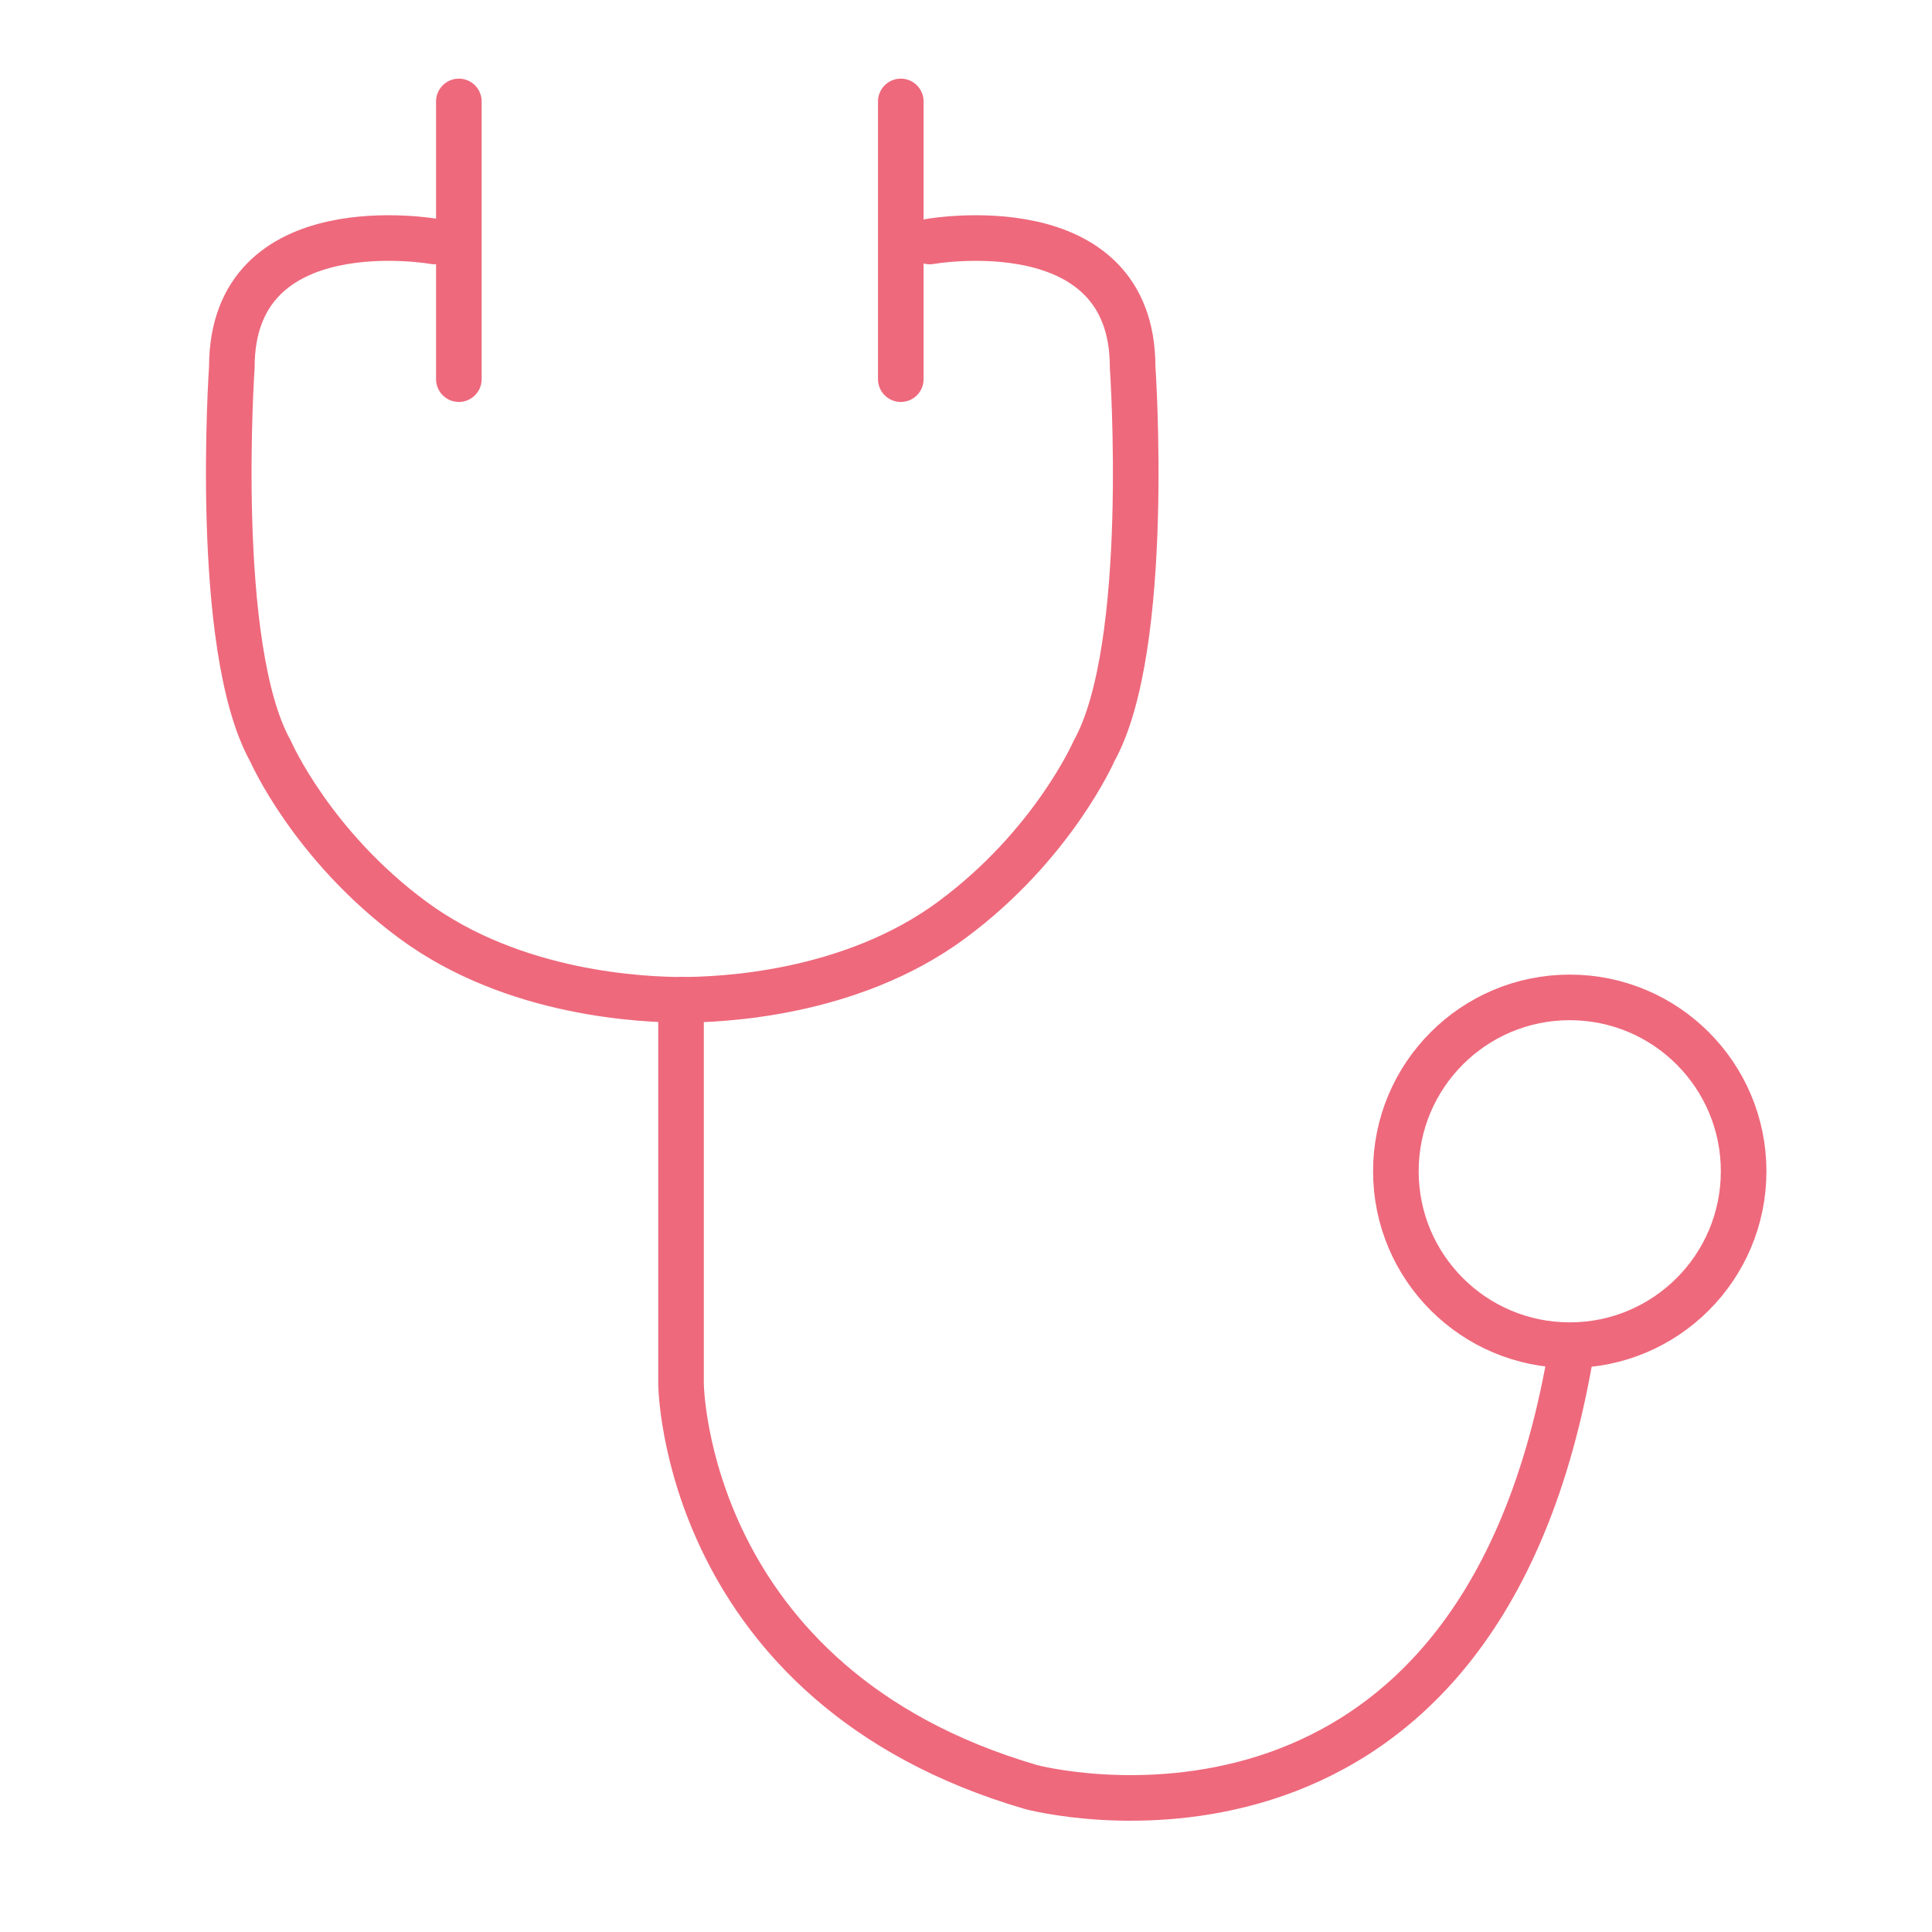
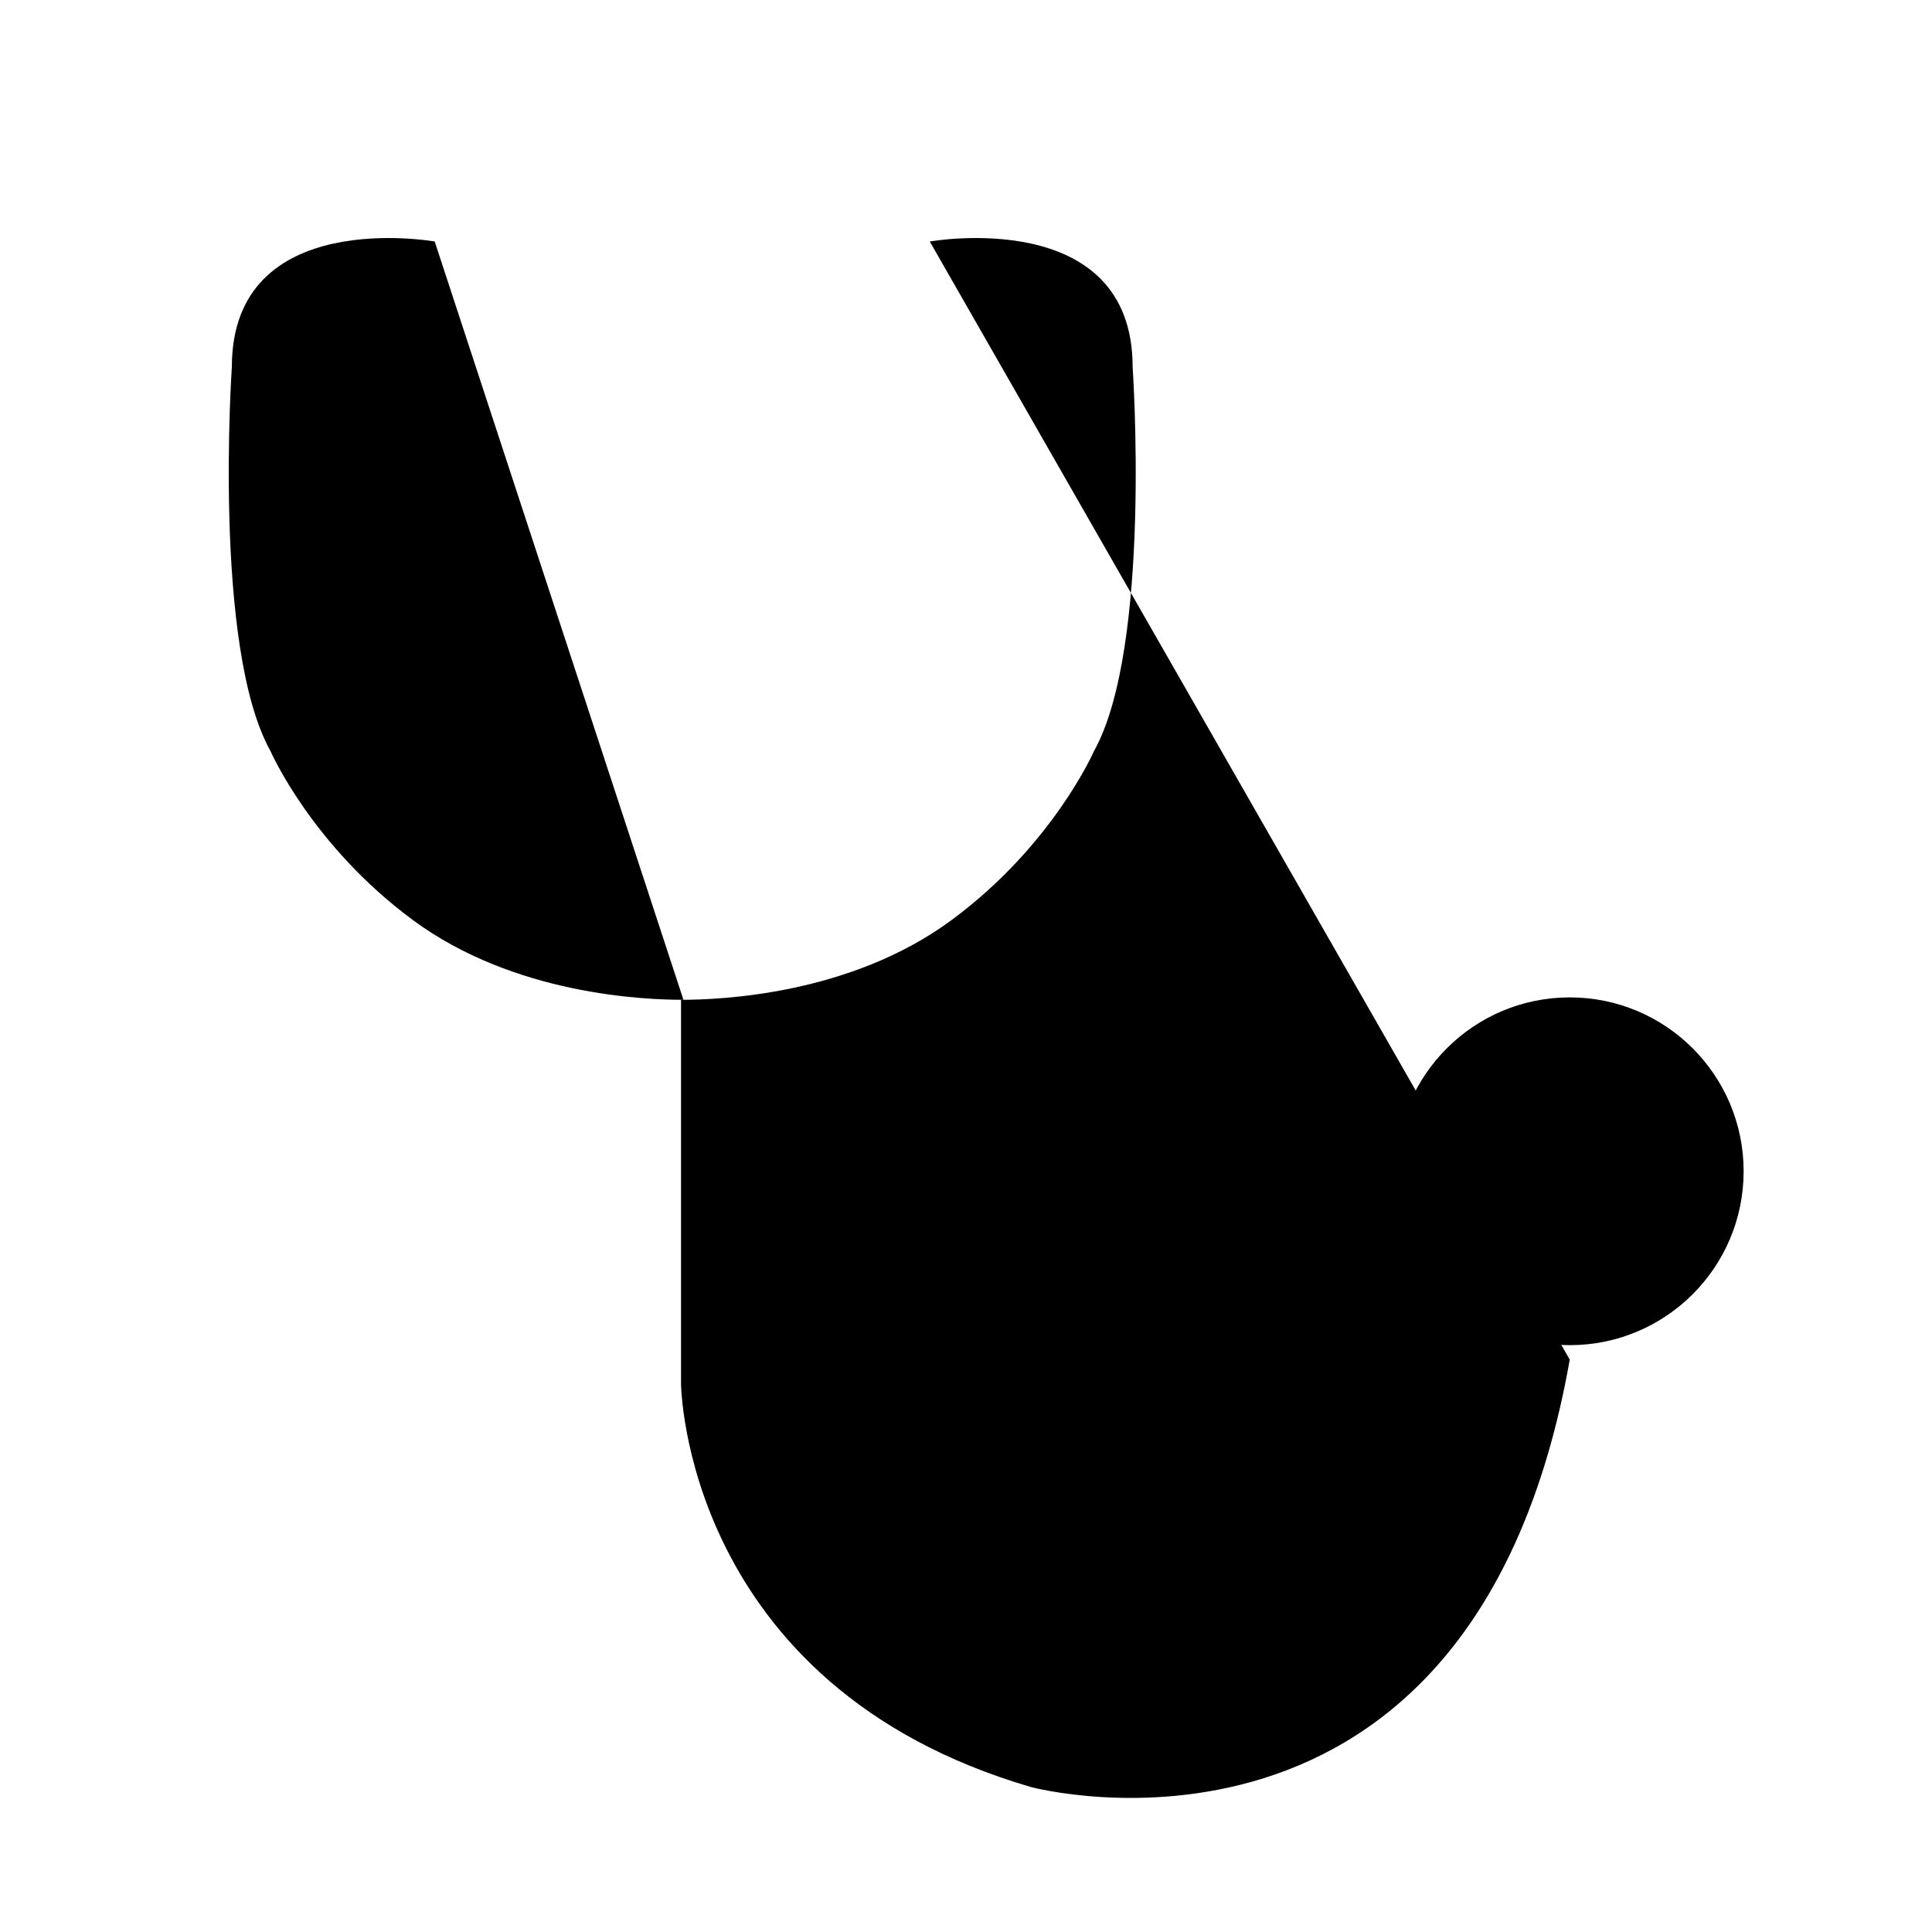
<svg xmlns="http://www.w3.org/2000/svg" version="1.1" id="Layer_1" x="0px" y="0px" viewBox="0 0 80 80" style="enable-background:new 0 0 80 80;" xml:space="preserve">
-   <style type="text/css">
- 	.st0{fill:none;stroke:#EE697C;stroke-width:1.888;stroke-linecap:round;stroke-linejoin:round;stroke-miterlimit:10;}
- </style>
-   <g id="_x33_84">
-     <line class="st0" x1="19" y1="4.2" x2="19" y2="15.7" />
-     <line class="st0" x1="37.3" y1="4.2" x2="37.3" y2="15.7" />
-     <path class="st0" d="M18,10c0,0-8.4-1.5-8.4,5.2c0,0-0.8,11.6,1.6,15.9c0,0,1.7,3.9,5.9,7c4.2,3.1,9.6,3.3,11.2,3.3" />
-     <path class="st0" d="M38.5,10c0,0,8.4-1.5,8.4,5.2c0,0,0.8,11.6-1.6,15.9c0,0-1.7,3.9-5.9,7c-4.2,3.1-9.6,3.3-11.2,3.3l0,15.9   c0,0,0.1,12.5,14.5,16.7c0,0,18.3,4.9,22.3-17.7" />
-     <circle class="st0" cx="65" cy="48.5" r="7.2" />
+   <g>
+     <line class="svgstroke" x1="19" y1="4.2" x2="19" y2="15.7" />
+     <line class="svgstroke" x1="37.3" y1="4.2" x2="37.3" y2="15.7" />
+     <path class="svgstroke" d="M18,10c0,0-8.4-1.5-8.4,5.2c0,0-0.8,11.6,1.6,15.9c0,0,1.7,3.9,5.9,7c4.2,3.1,9.6,3.3,11.2,3.3" />
+     <path class="svgstroke" d="M38.5,10c0,0,8.4-1.5,8.4,5.2c0,0,0.8,11.6-1.6,15.9c0,0-1.7,3.9-5.9,7c-4.2,3.1-9.6,3.3-11.2,3.3l0,15.9   c0,0,0.1,12.5,14.5,16.7c0,0,18.3,4.9,22.3-17.7" />
+     <circle class="svgstroke" cx="65" cy="48.5" r="7.2" />
  </g>
</svg>
